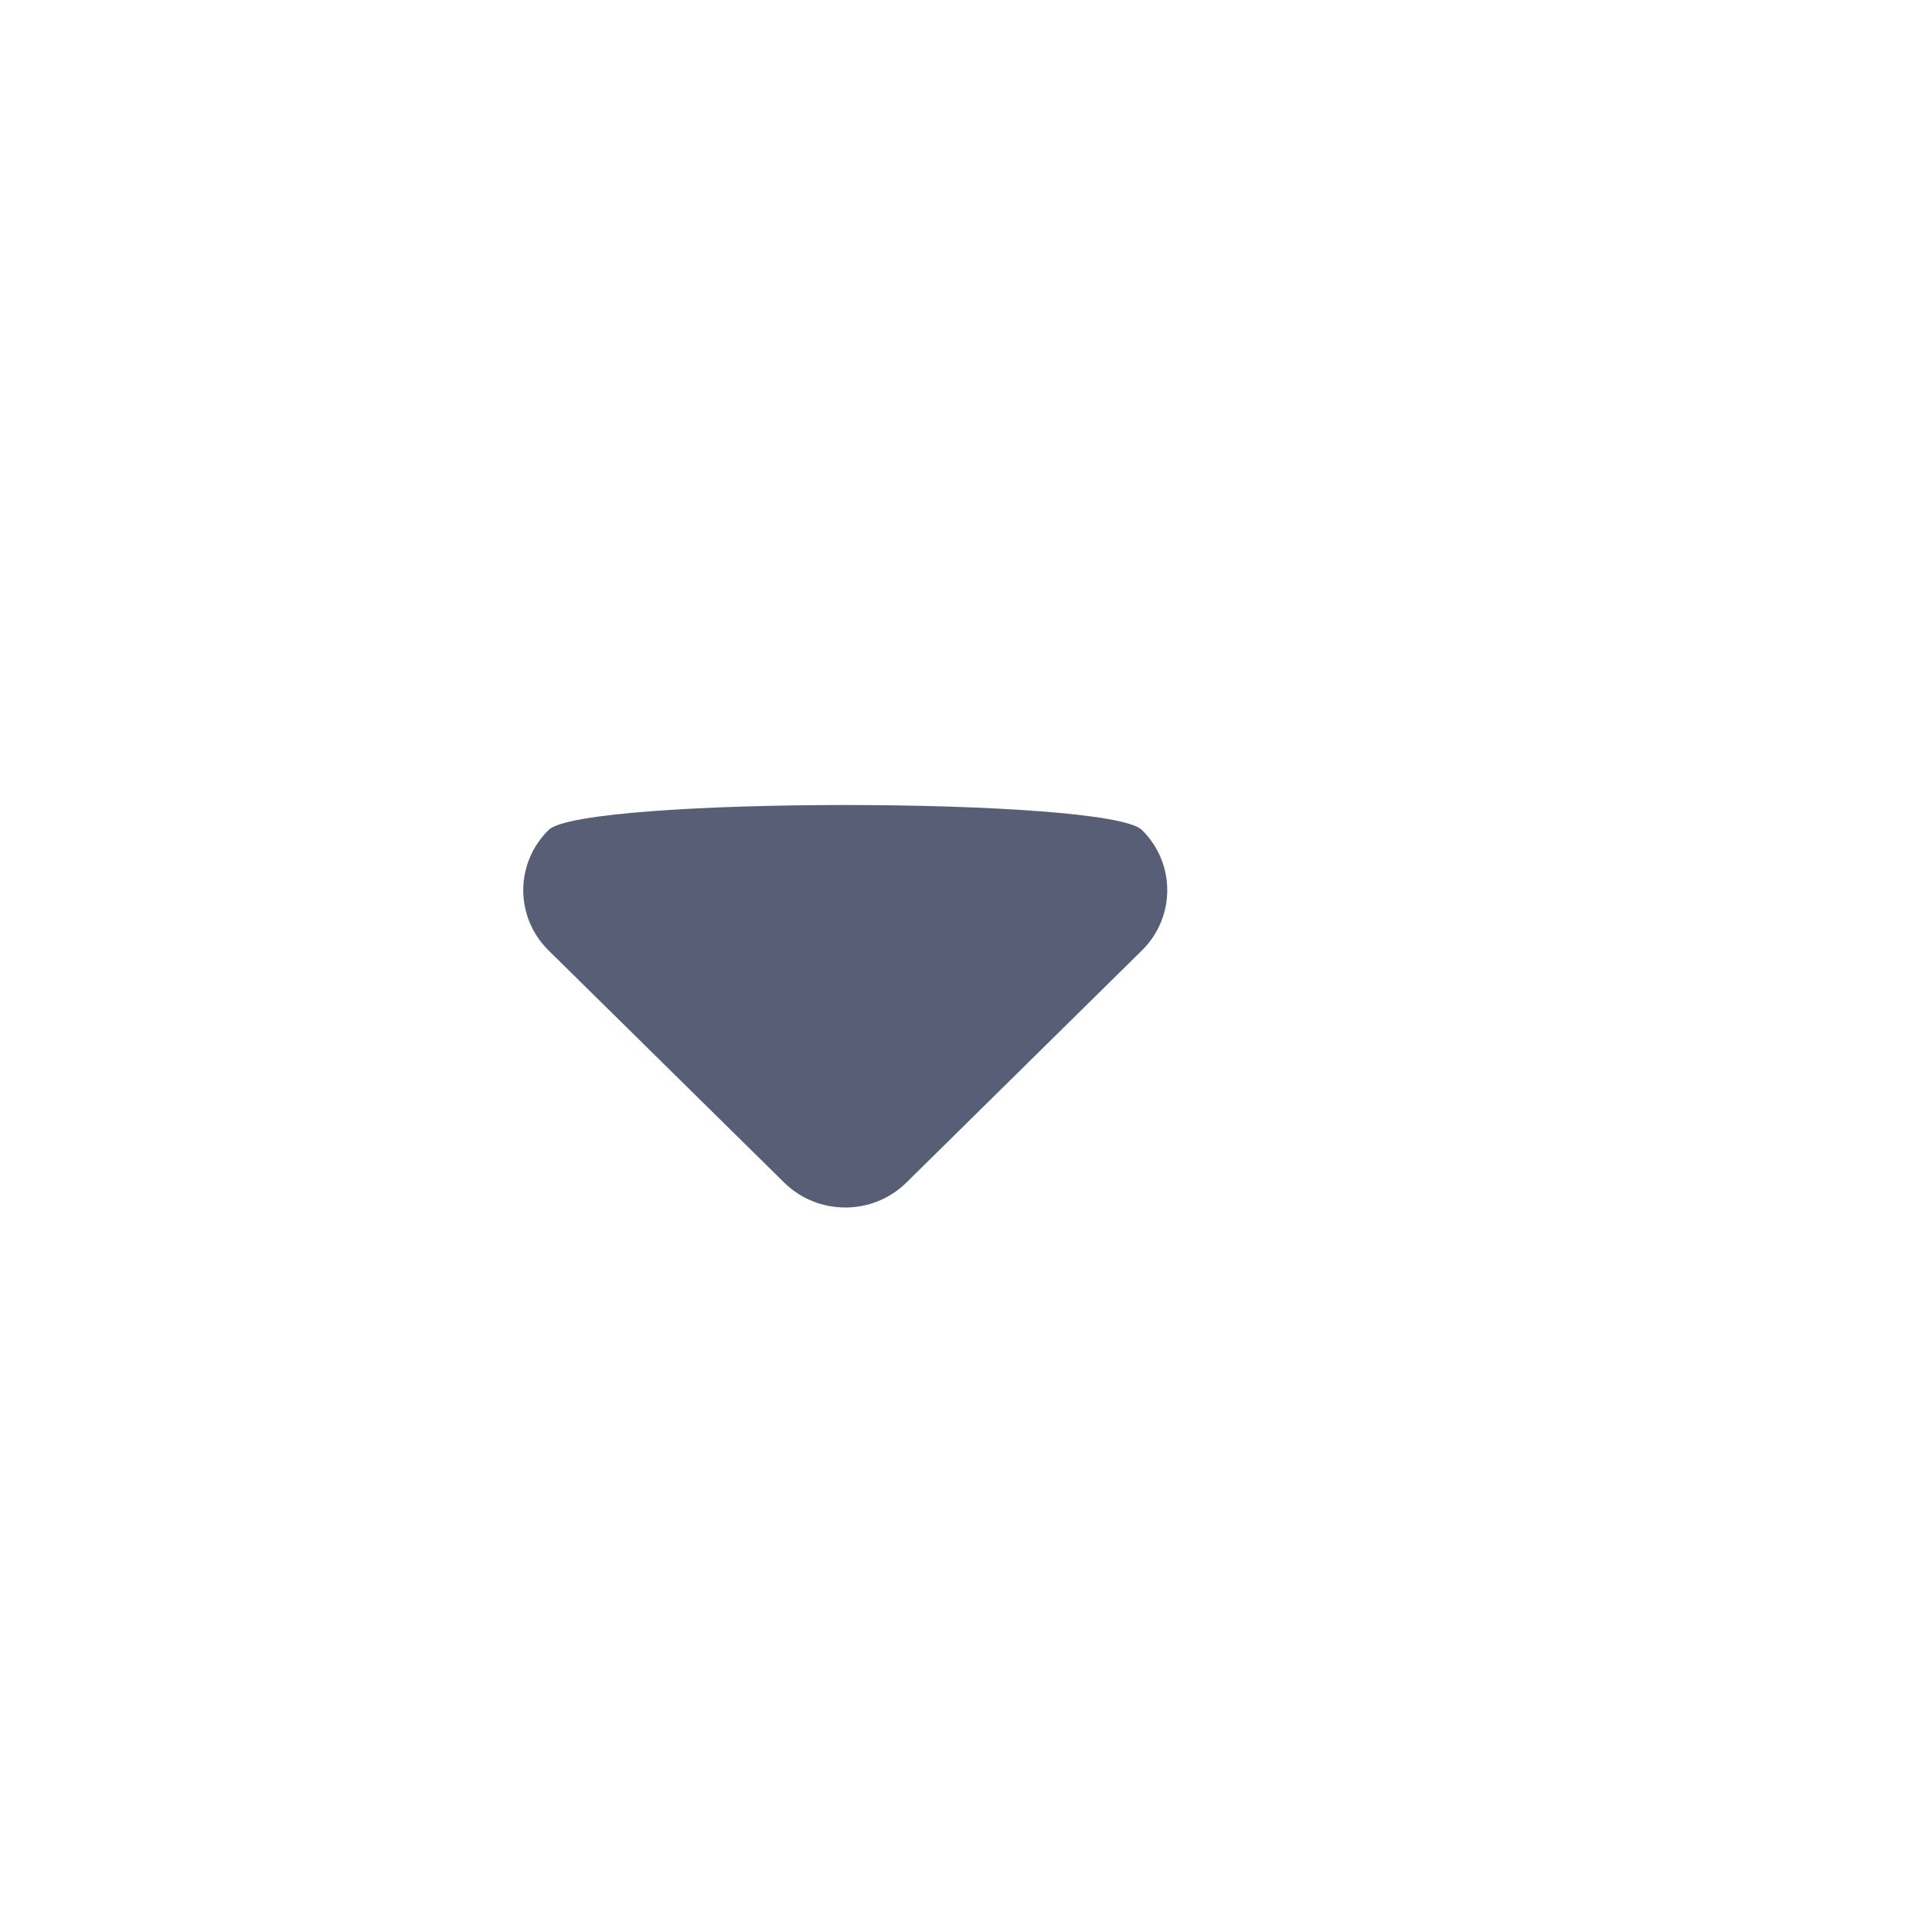
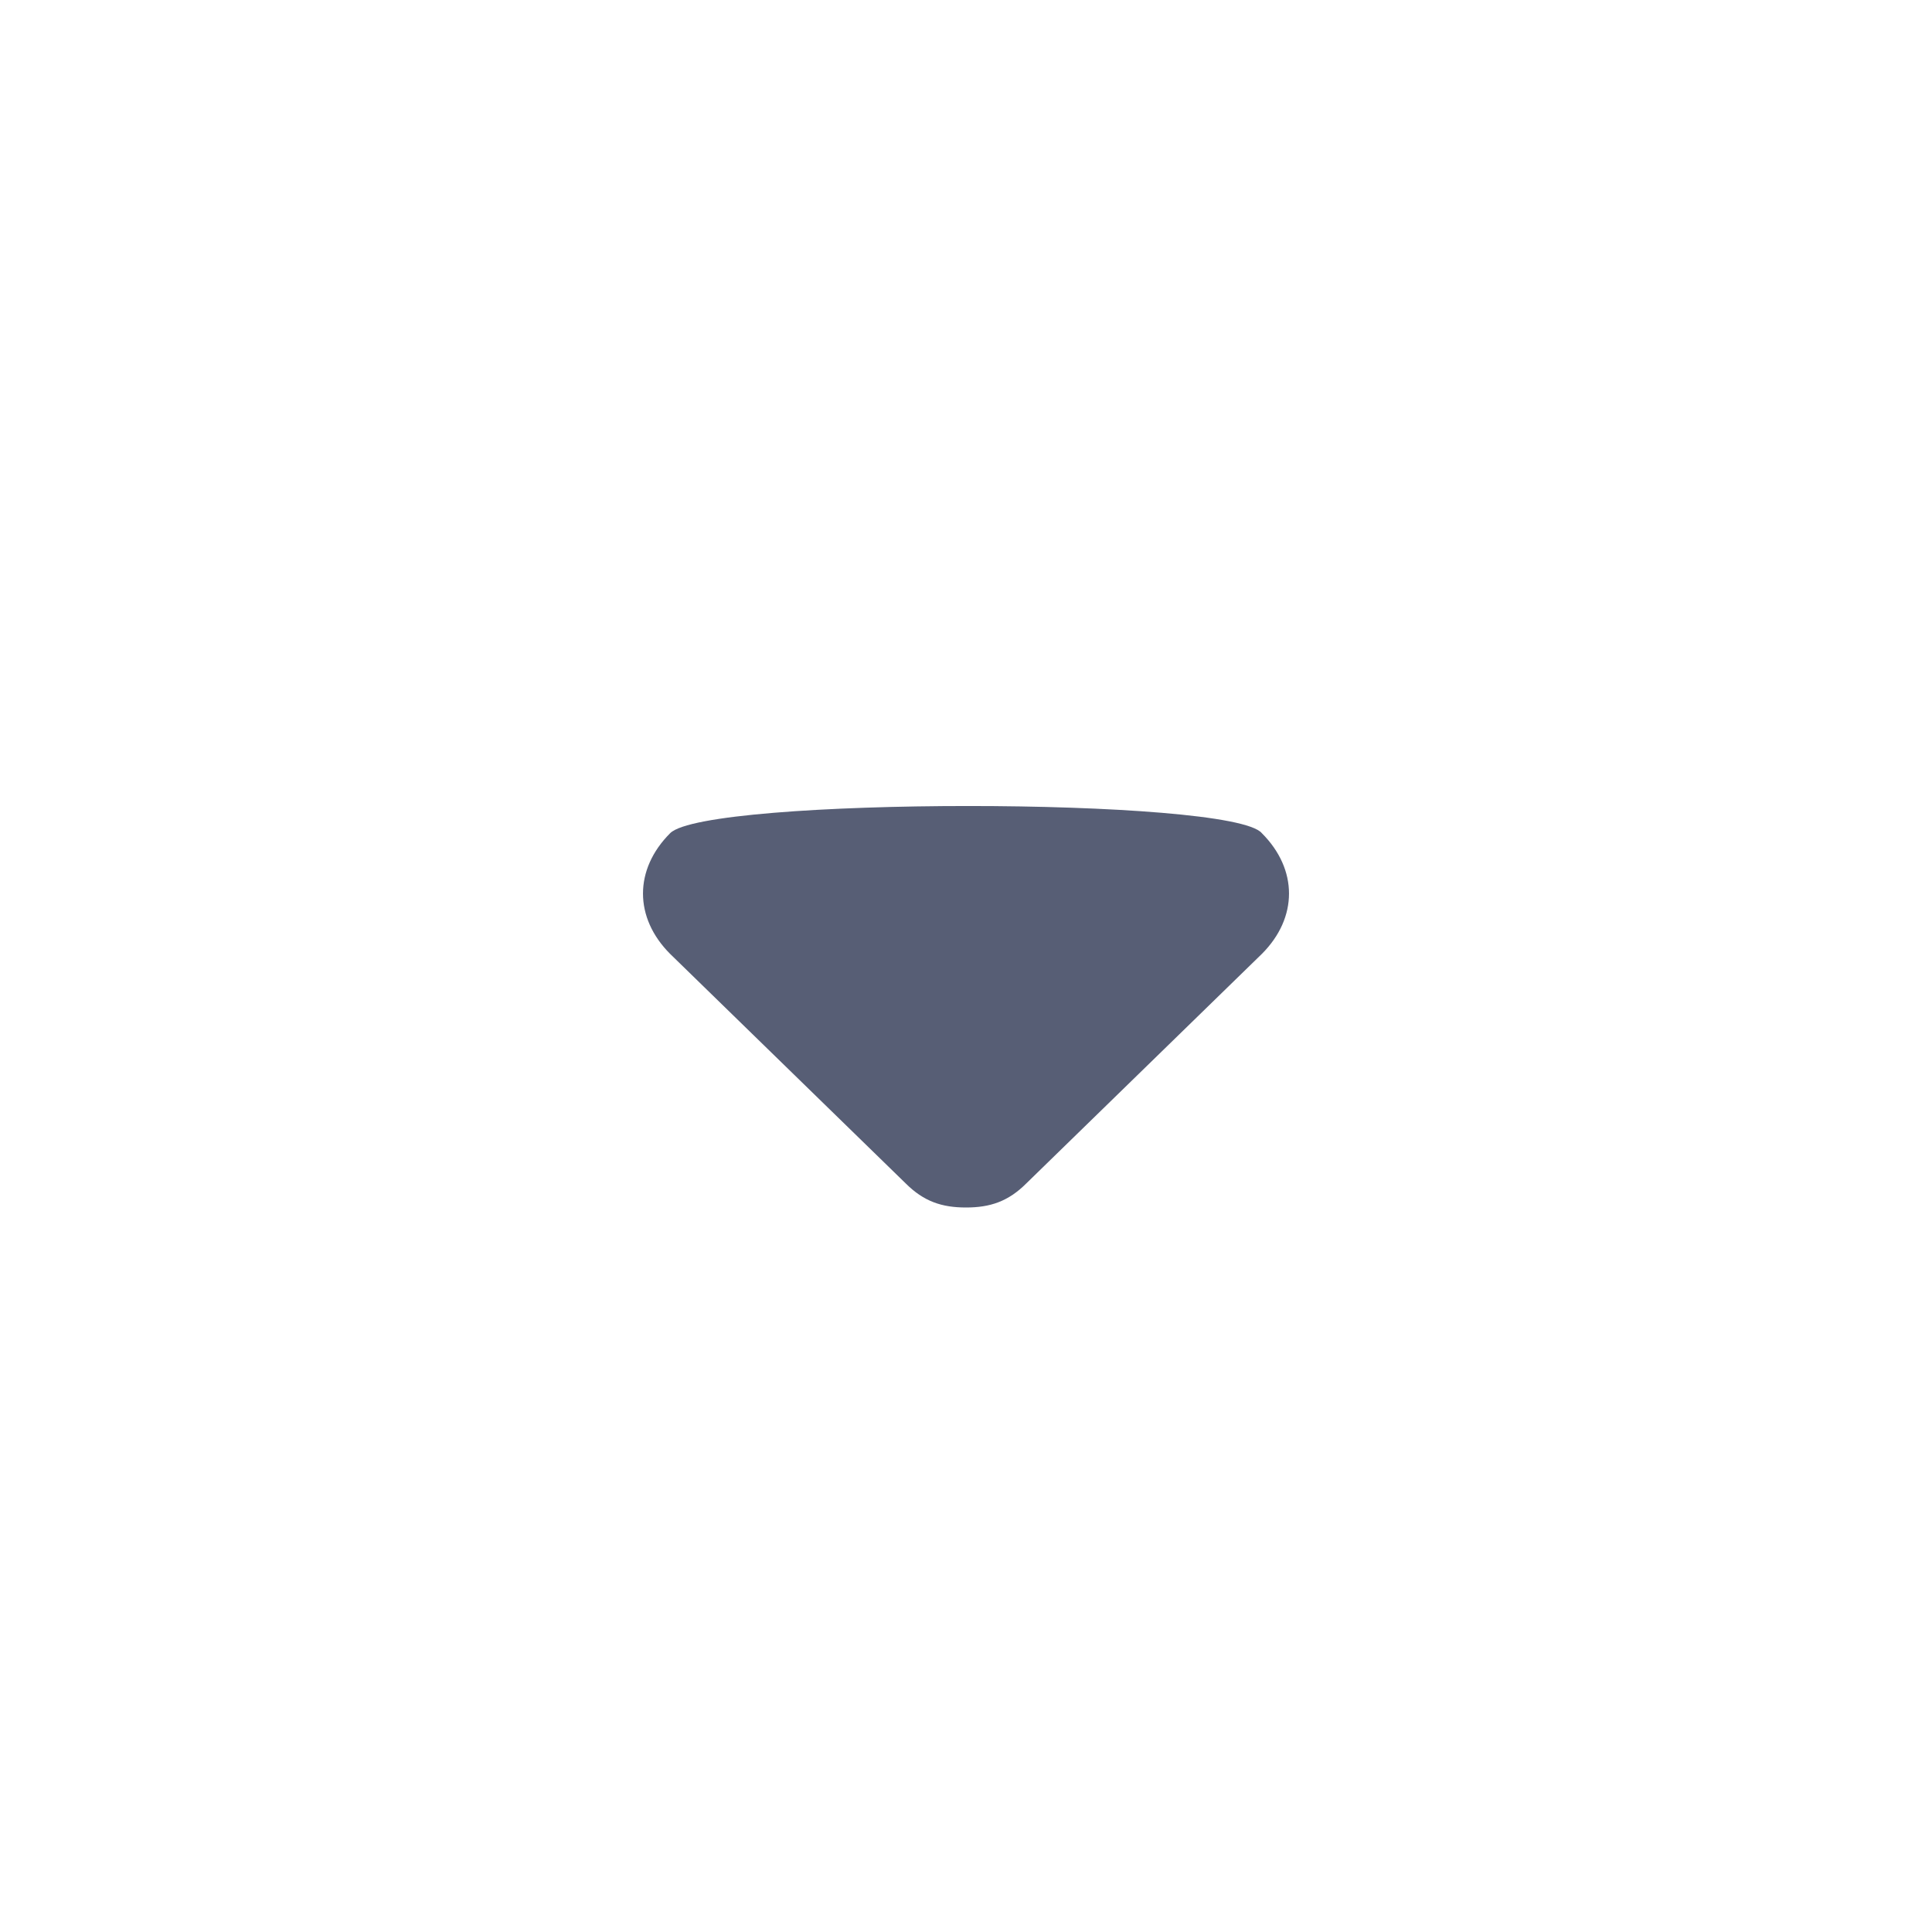
- <svg xmlns="http://www.w3.org/2000/svg" width="32px" height="32px" viewBox="-4.5 -6 24 24" version="1.1">
-   <defs />
-   <g id="dropdown-caret-up" stroke="none" stroke-width="1" fill="none" fill-rule="evenodd">
-     <path d="M6,9 C5.725,9 5.452,8.897 5.241,8.69 L2.315,5.807 C1.895,5.393 1.895,4.725 2.315,4.31 C2.733,3.897 9.267,3.897 9.685,4.31 C10.105,4.723 10.105,5.393 9.685,5.807 L6.76,8.69 C6.55,8.897 6.276,9 6,9" id="dropdown-caret" fill="#575E75" />
+ <svg xmlns="http://www.w3.org/2000/svg" id="_图层_1" data-name="图层_1" version="1.1" viewBox="0 0 32 32">
+   <defs>
+     <style>
+       .st0 {
+         fill: #575e75;
+         fill-rule: evenodd;
+       }
+     </style>
+   </defs>
+   <g id="dropdown-caret-up">
+     <path id="dropdown-caret" class="st0" d="M16,20c-.4,0-.7-.1-1-.4l-3.9-3.8c-.6-.6-.6-1.4,0-2,.6-.6,9.3-.6,9.8,0,.6.6.6,1.4,0,2l-3.9,3.8c-.3.3-.6.4-1,.4" />
  </g>
</svg>
